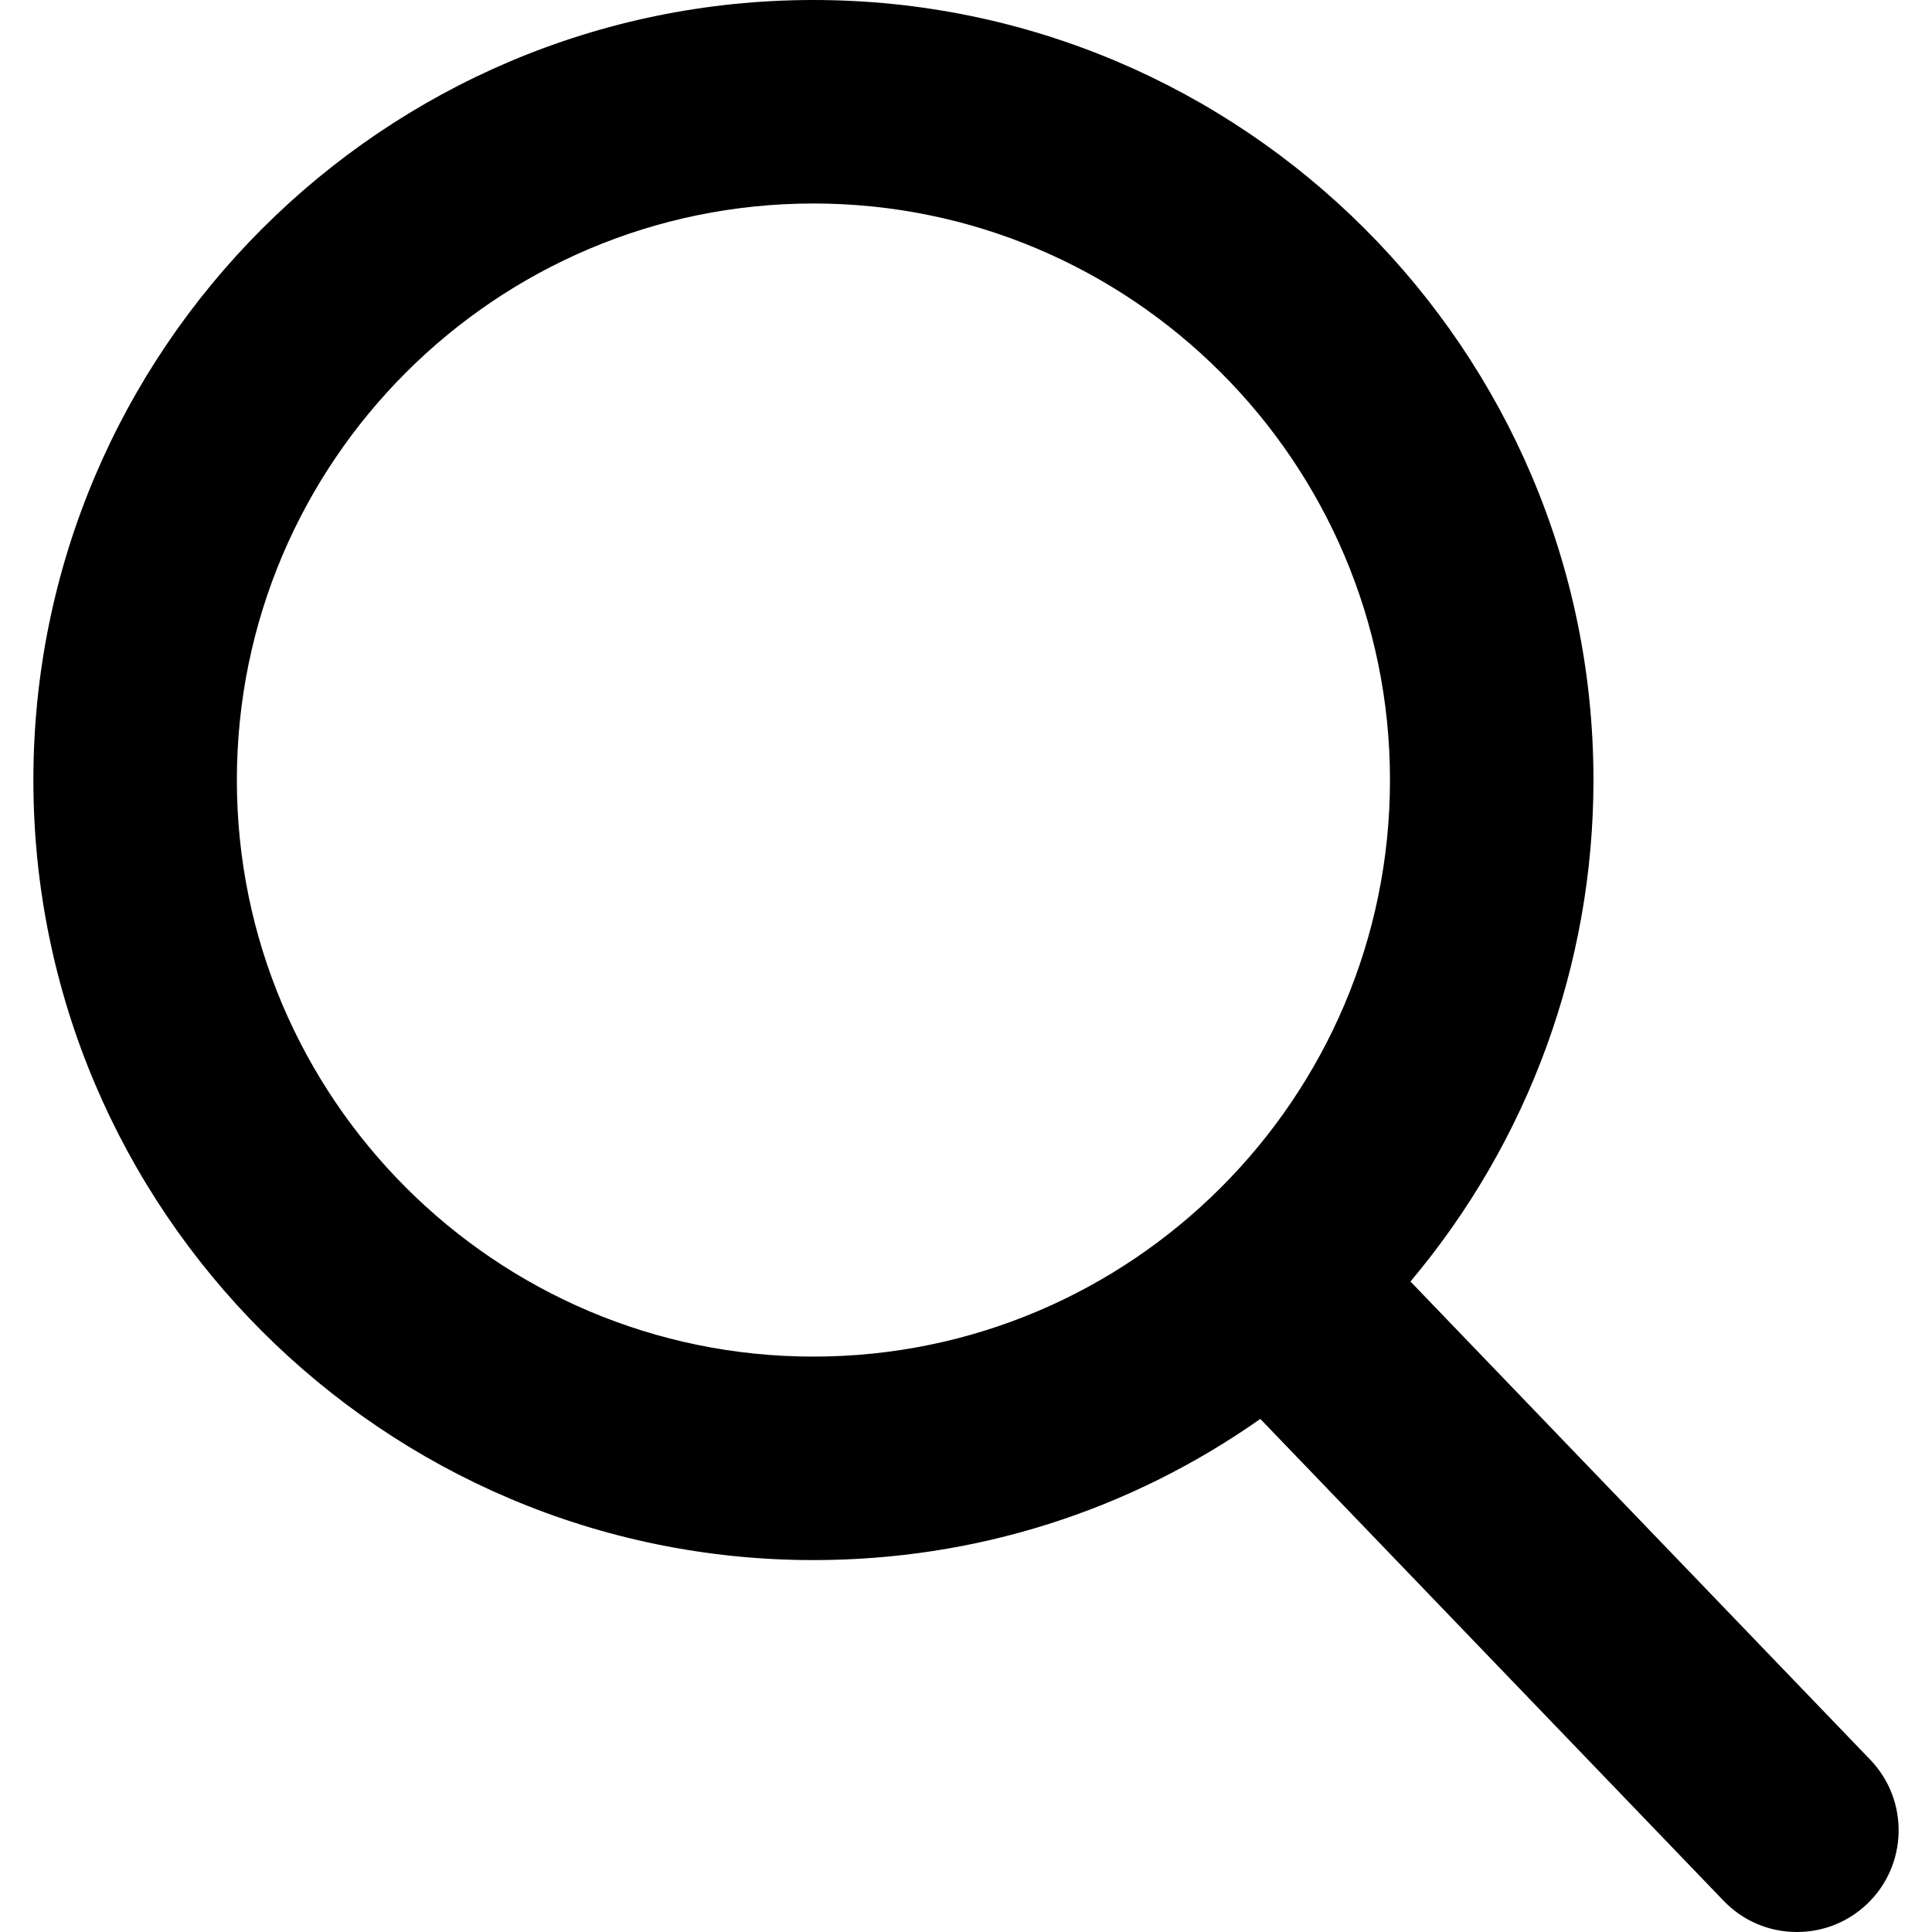
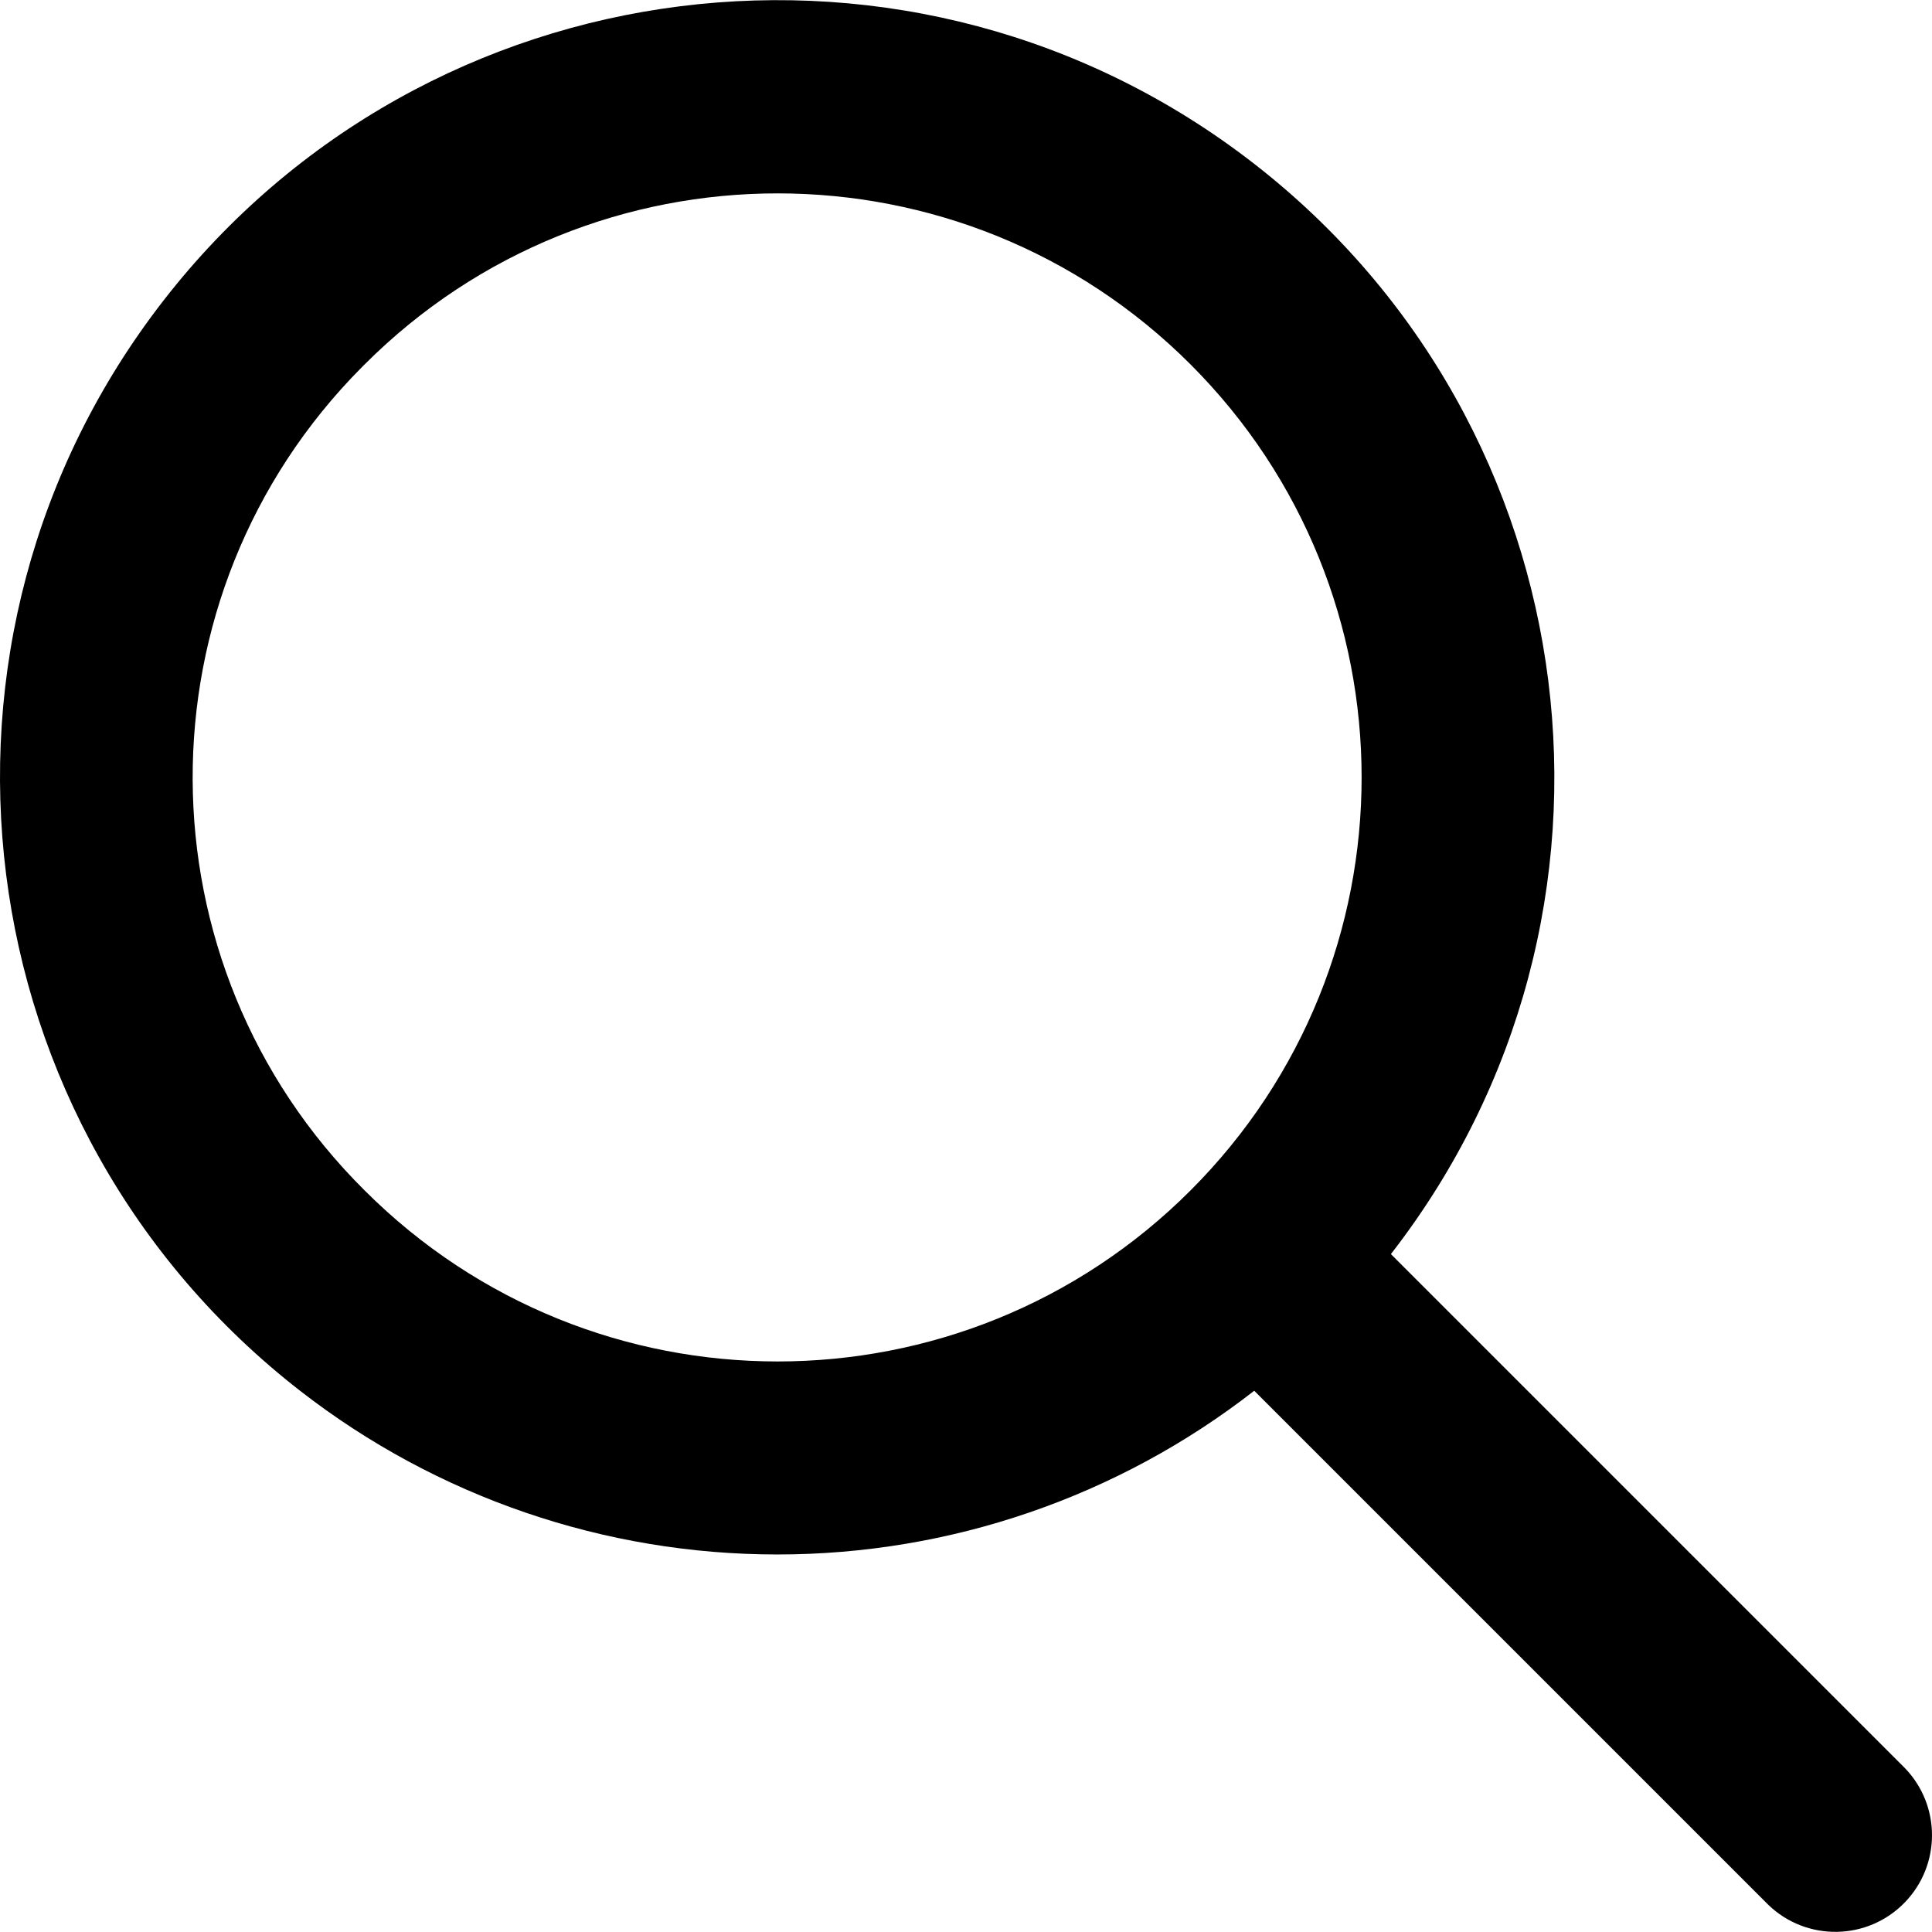
- <svg xmlns="http://www.w3.org/2000/svg" version="1.1" id="Capa_1" x="0px" y="0px" viewBox="0 0 56.966 56.966" style="enable-background:new 0 0 56.966 56.966;" xml:space="preserve" height="20" width="20">
-   <path d="M55.146,51.887L41.588,37.786c3.486-4.144,5.396-9.358,5.396-14.786c0-12.682-10.318-23-23-23s-23,10.318-23,23  s10.318,23,23,23c4.761,0,9.298-1.436,13.177-4.162l13.661,14.208c0.571,0.593,1.339,0.92,2.162,0.92  c0.779,0,1.518-0.297,2.079-0.837C56.255,54.982,56.293,53.08,55.146,51.887z M23.984,6c9.374,0,17,7.626,17,17s-7.626,17-17,17  s-17-7.626-17-17S14.61,6,23.984,6z" />
-   <g />
-   <g />
-   <g />
-   <g />
-   <g />
-   <g />
-   <g />
-   <g />
-   <g />
-   <g />
-   <g />
-   <g />
-   <g />
-   <g />
-   <g />
+ <svg xmlns="http://www.w3.org/2000/svg" id="Capa_1" enable-background="new 0 0 461.516 461.516" height="20" viewBox="0 0 461.516 461.516" width="20">
+   <g>
+     <path d="m185.746 371.332c41.251.001 81.322-13.762 113.866-39.11l122.778 122.778c9.172 8.858 23.787 8.604 32.645-.568 8.641-8.947 8.641-23.131 0-32.077l-122.778-122.778c62.899-80.968 48.252-197.595-32.716-260.494s-197.594-48.252-260.493 32.716-48.252 197.595 32.716 260.494c32.597 25.323 72.704 39.06 113.982 39.039zm-98.651-284.273c54.484-54.485 142.82-54.486 197.305-.002s54.486 142.82.002 197.305-142.82 54.486-197.305.002c-.001-.001-.001-.001-.002-.002-54.484-54.087-54.805-142.101-.718-196.585.239-.24.478-.479.718-.718z" />
+   </g>
</svg>
